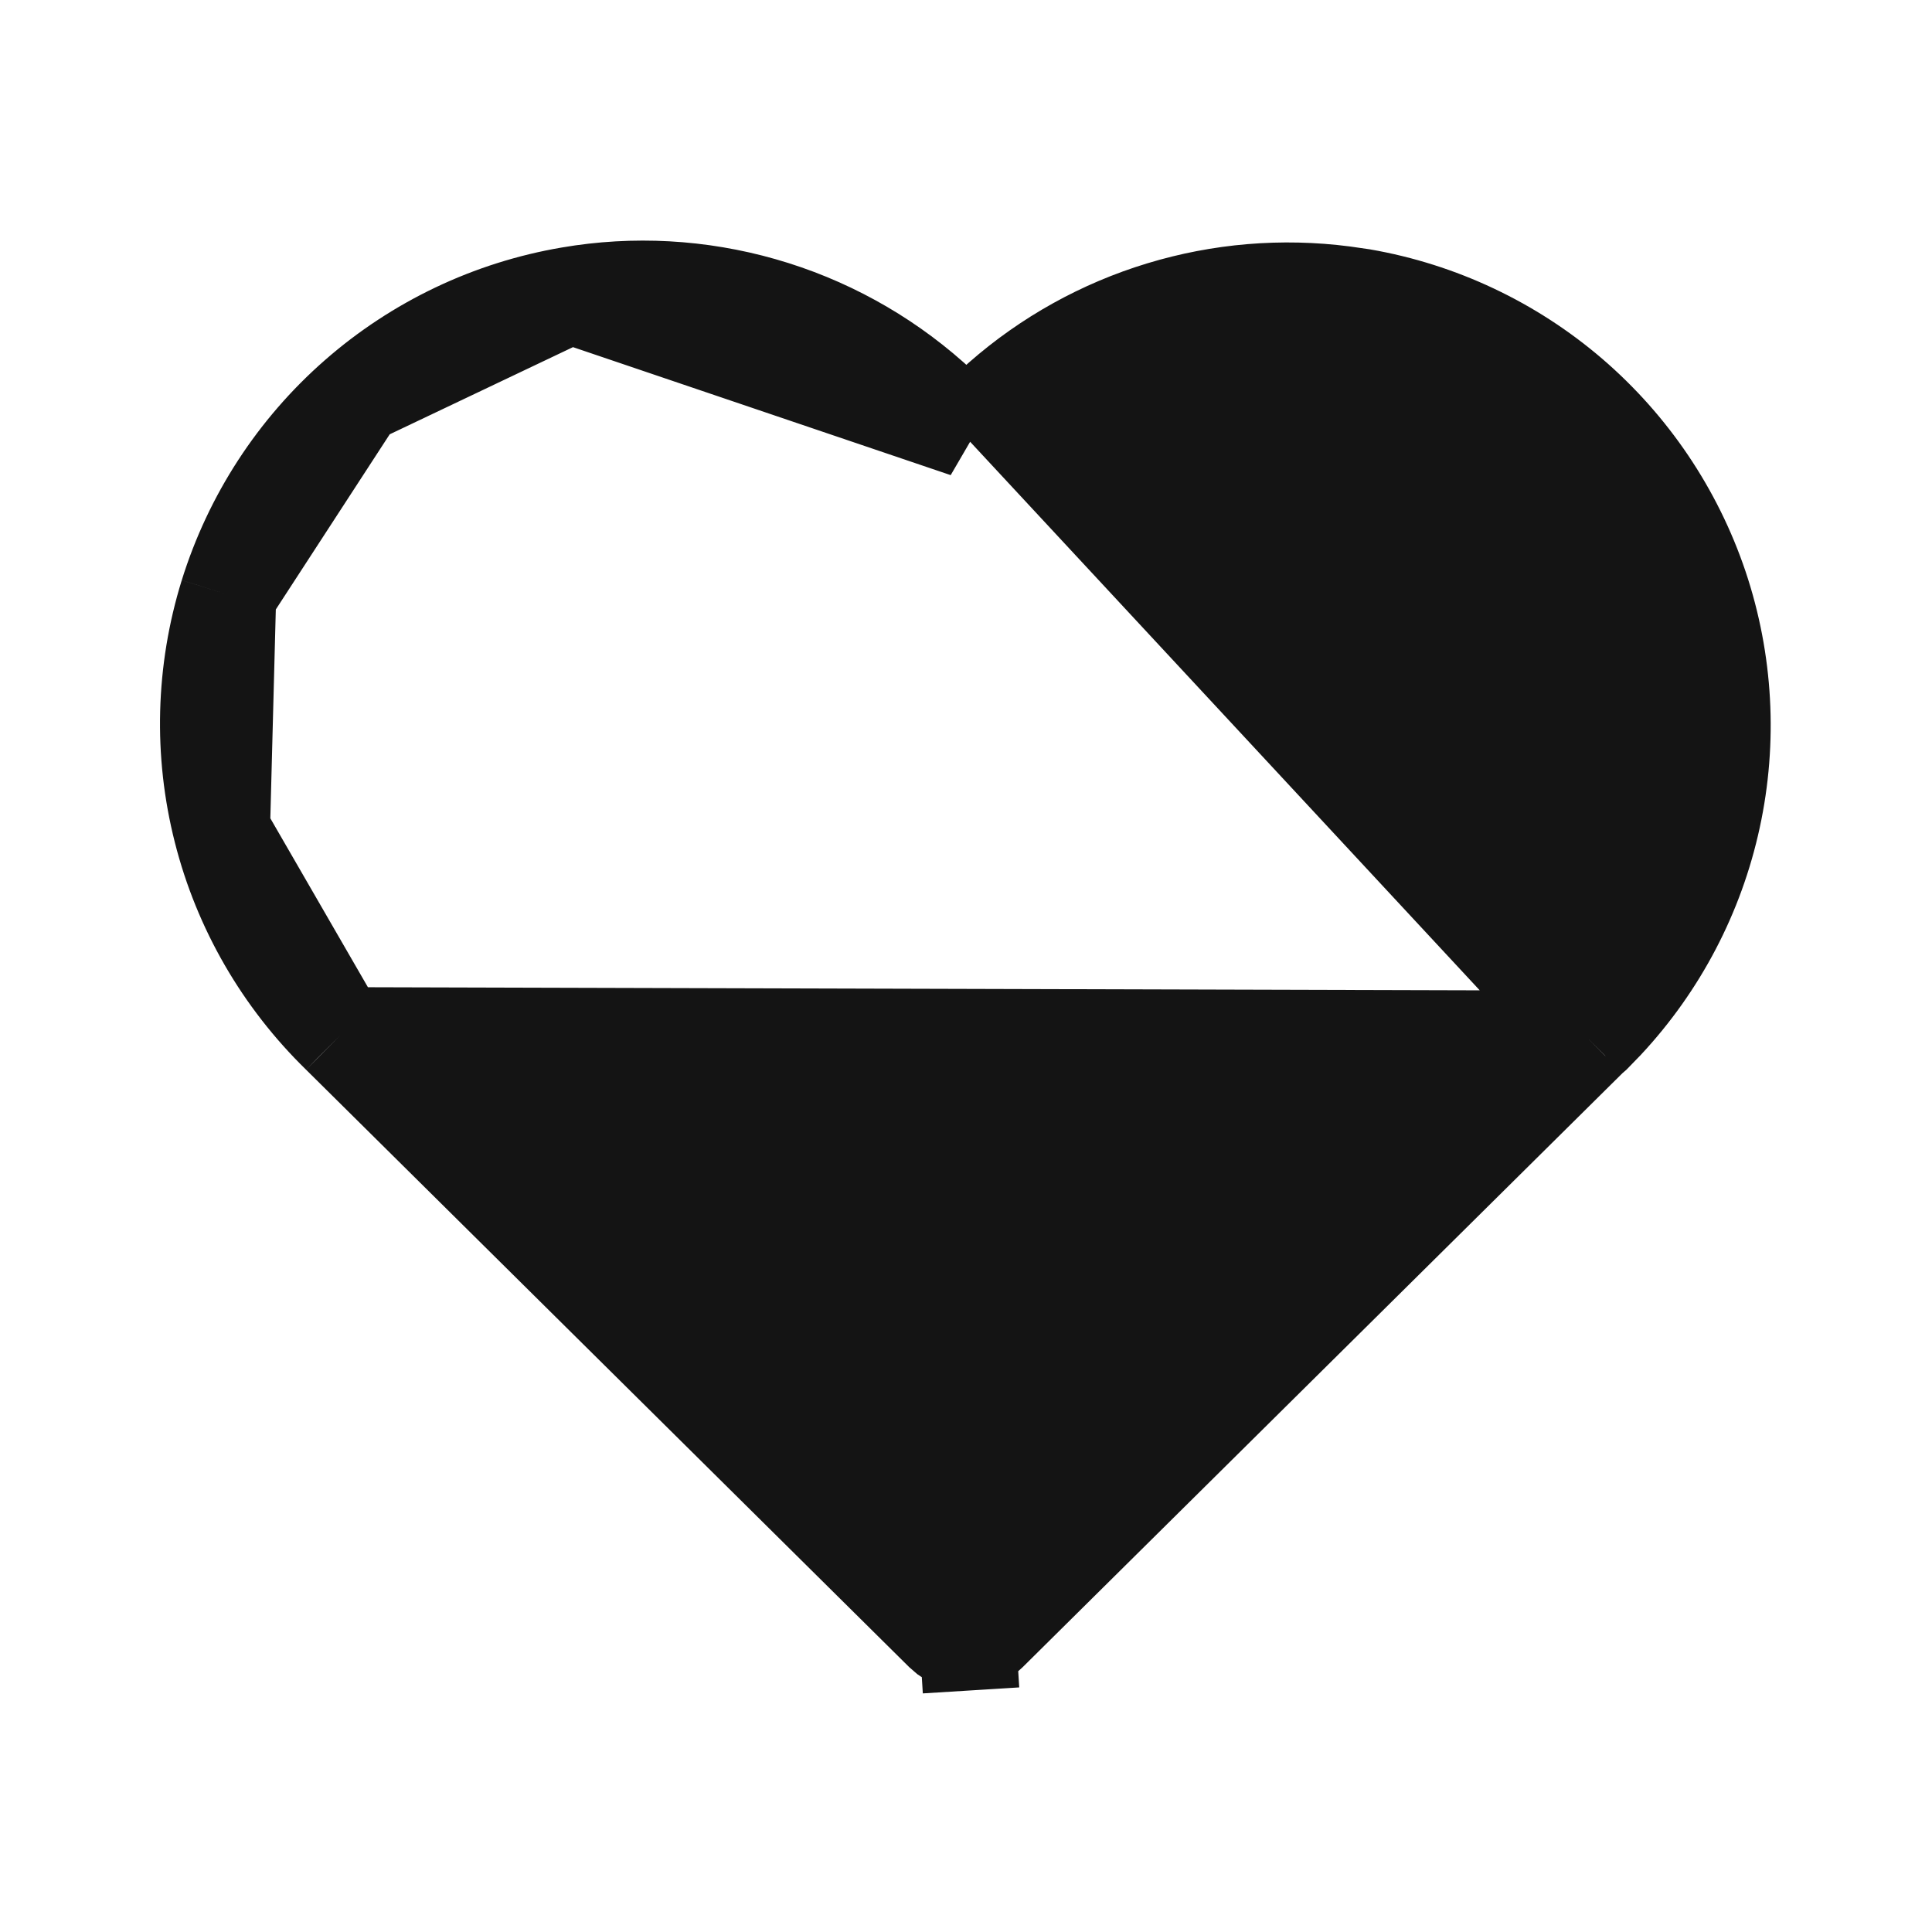
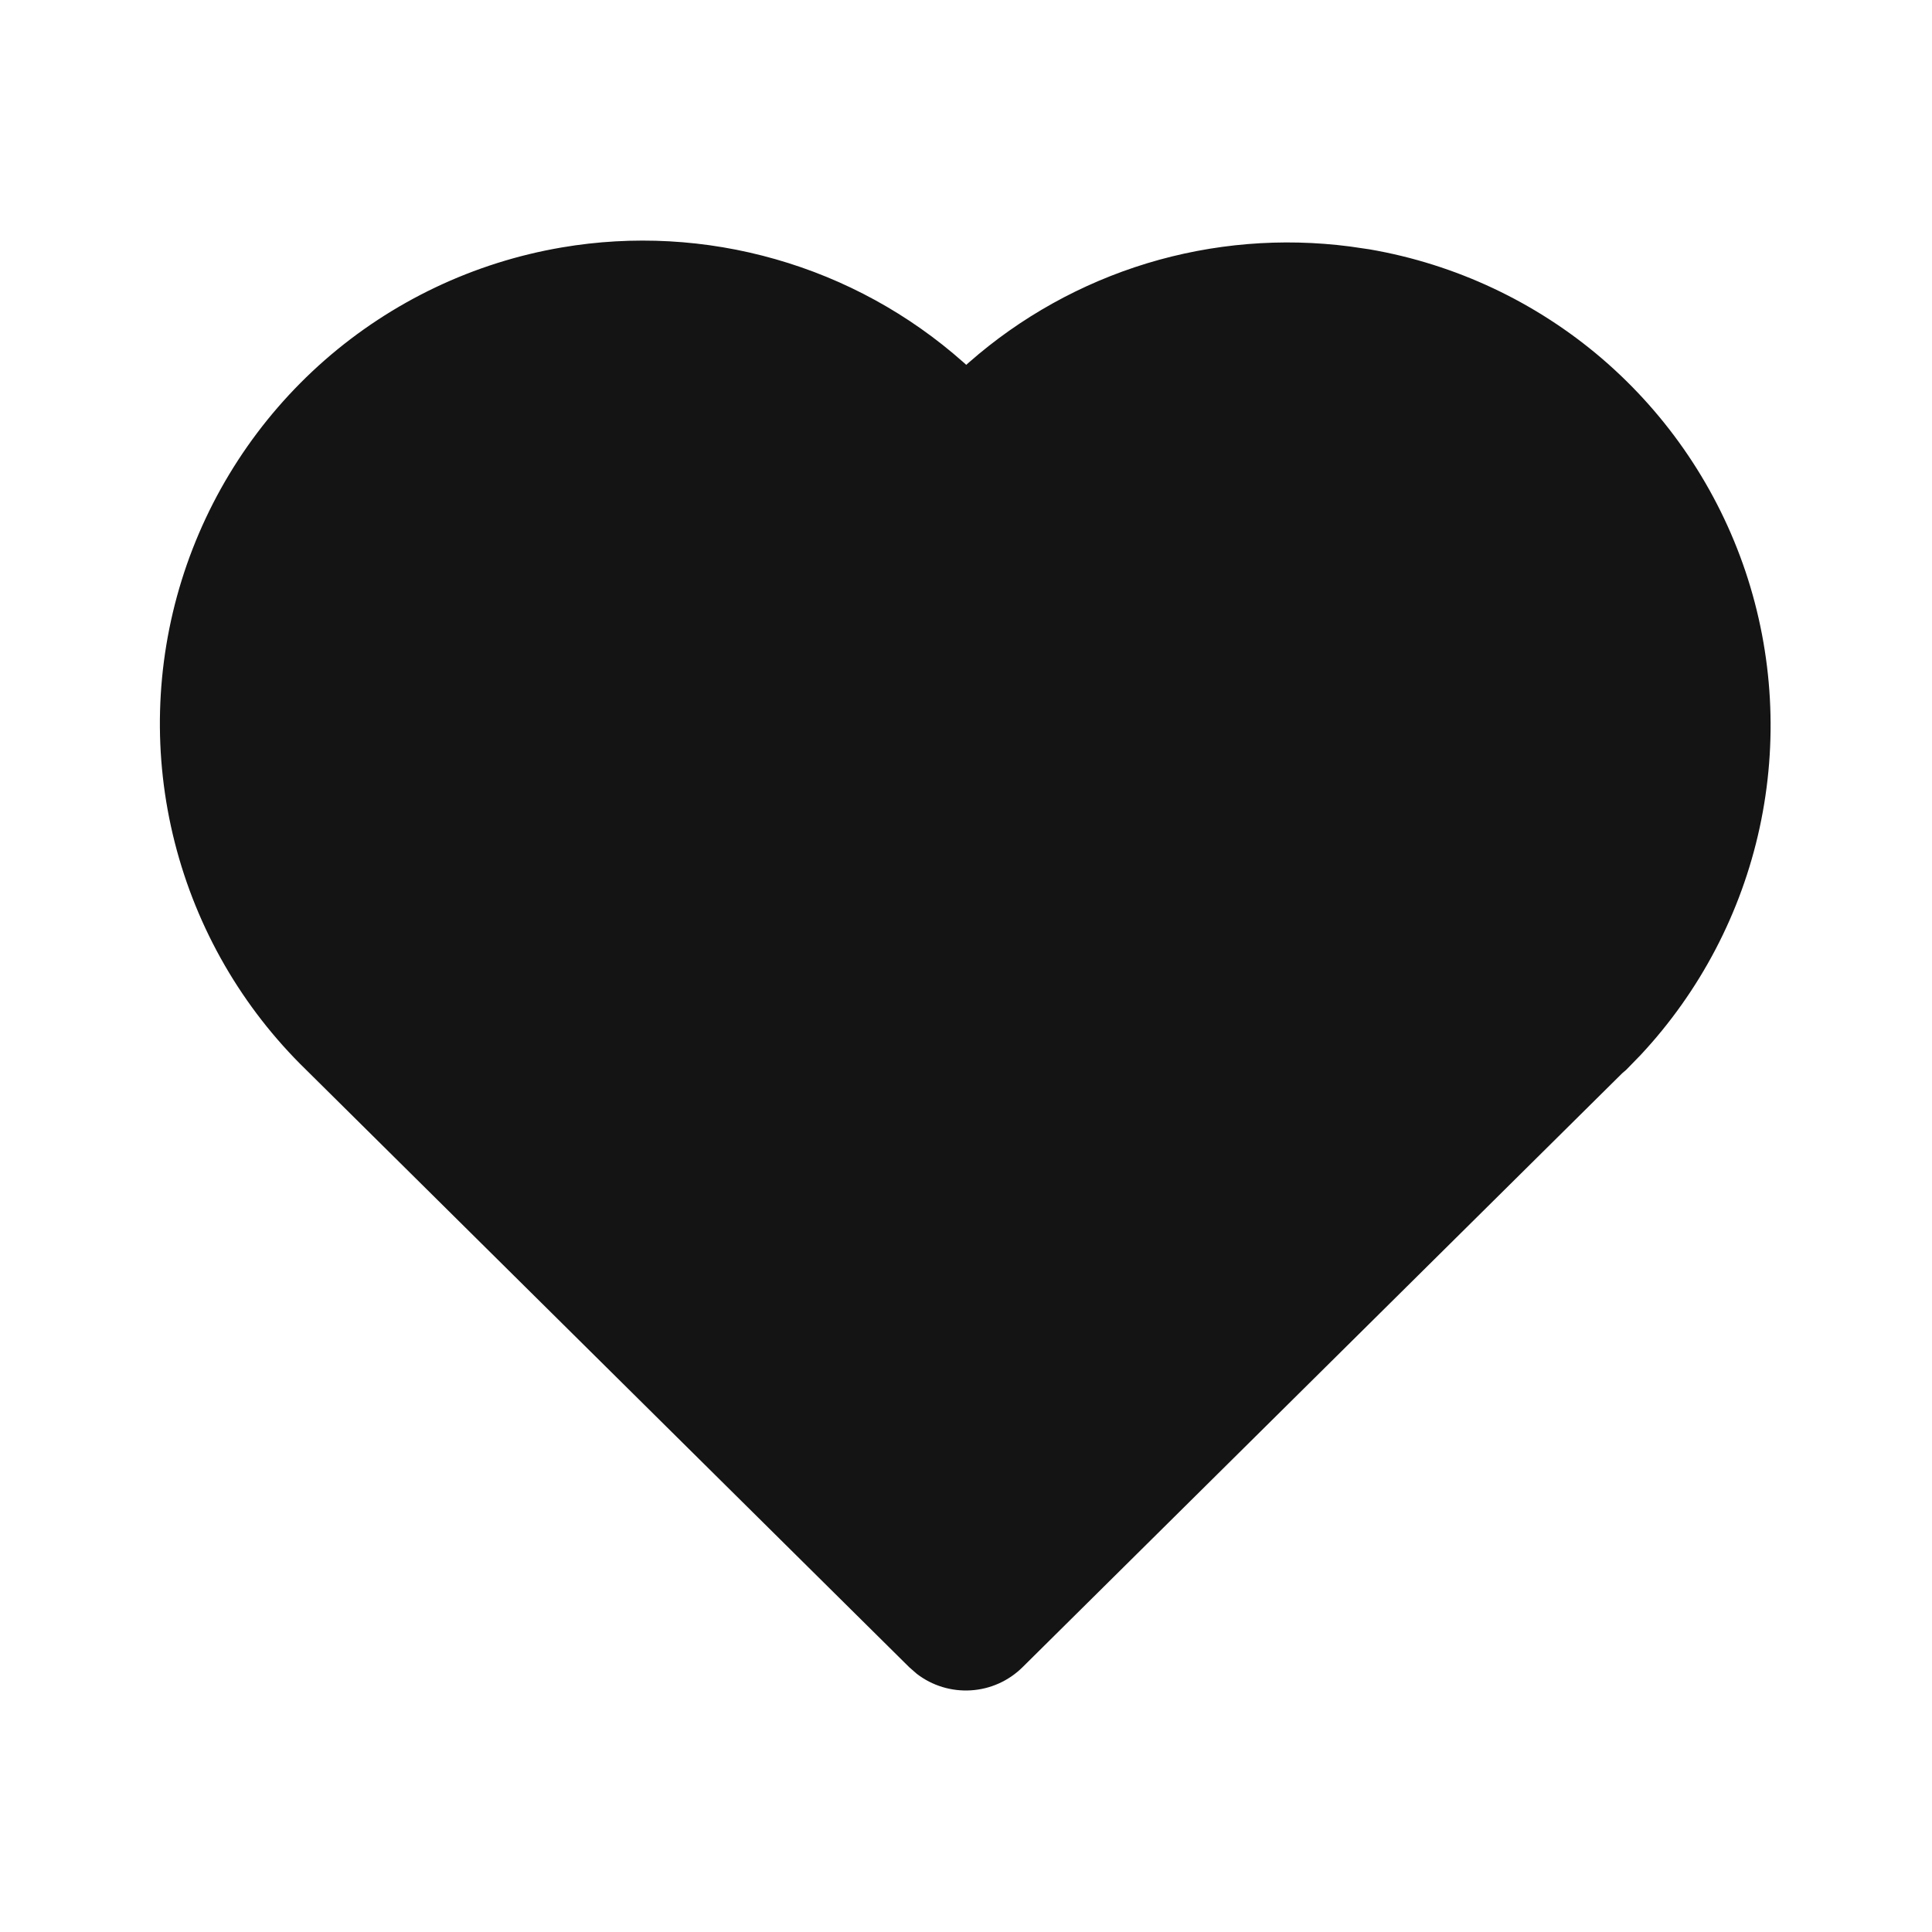
- <svg xmlns="http://www.w3.org/2000/svg" width="20" height="20" viewBox="0 0 20 20" fill="none">
-   <path d="M10.002 4.445L9.671 4.15L9.641 4.123C9.137 3.677 8.54 3.349 7.892 3.164C7.245 2.979 6.564 2.941 5.9 3.055L10.002 4.445ZM10.002 4.445L10.334 4.152M10.002 4.445L10.334 4.152M10.334 4.152L10.362 4.127C10.362 4.127 10.362 4.127 10.362 4.127C10.843 3.705 11.408 3.391 12.02 3.205C12.631 3.019 13.274 2.965 13.908 3.047L14.102 3.075C14.9 3.214 15.645 3.566 16.259 4.092C16.875 4.621 17.337 5.306 17.596 6.075C17.854 6.844 17.9 7.669 17.728 8.462C17.557 9.254 17.175 9.984 16.622 10.577L16.492 10.711L16.47 10.73L16.456 10.742M10.334 4.152L16.456 10.742M16.456 10.742L16.443 10.755M16.456 10.742L16.443 10.755M16.443 10.755L10.234 16.904C10.177 16.96 10.101 16.994 10.021 17L10.052 17.499L10.021 17C9.944 17.004 9.869 16.983 9.806 16.938L9.754 16.893L3.521 10.719L3.521 10.719M16.443 10.755L3.521 10.719M3.521 10.719L3.518 10.716M3.521 10.719L3.518 10.716M3.518 10.716C2.923 10.136 2.499 9.404 2.295 8.599M3.518 10.716L2.295 8.599M2.295 8.599C2.09 7.794 2.113 6.948 2.359 6.155M2.295 8.599L2.359 6.155M2.359 6.155C2.606 5.361 3.067 4.652 3.692 4.105M2.359 6.155L3.692 4.105M3.692 4.105C4.317 3.558 5.081 3.194 5.9 3.055L3.692 4.105Z" fill="#141414" stroke="#141414" />
+ <svg xmlns="http://www.w3.org/2000/svg" width="24" height="24" viewBox="0 0 24 24" fill="none">
+   <path d="M6.978 3.074C7.863 2.923 8.771 2.973 9.634 3.22C10.497 3.466 11.294 3.903 11.966 4.499L12.003 4.532L12.037 4.502C12.678 3.939 13.432 3.52 14.248 3.271C15.065 3.023 15.924 2.952 16.77 3.062L17.016 3.098C18.082 3.282 19.079 3.751 19.901 4.455C20.722 5.16 21.338 6.073 21.683 7.099C22.027 8.125 22.088 9.224 21.859 10.282C21.63 11.339 21.119 12.315 20.38 13.106L20.2 13.291L20.152 13.332L12.702 20.711C12.53 20.881 12.303 20.983 12.061 20.998C11.82 21.013 11.581 20.941 11.389 20.793L11.295 20.711L3.802 13.289C3.008 12.517 2.444 11.54 2.171 10.466C1.898 9.393 1.928 8.265 2.257 7.207C2.586 6.15 3.201 5.204 4.034 4.474C4.867 3.745 5.886 3.26 6.978 3.074Z" fill="#141414" />
</svg>
